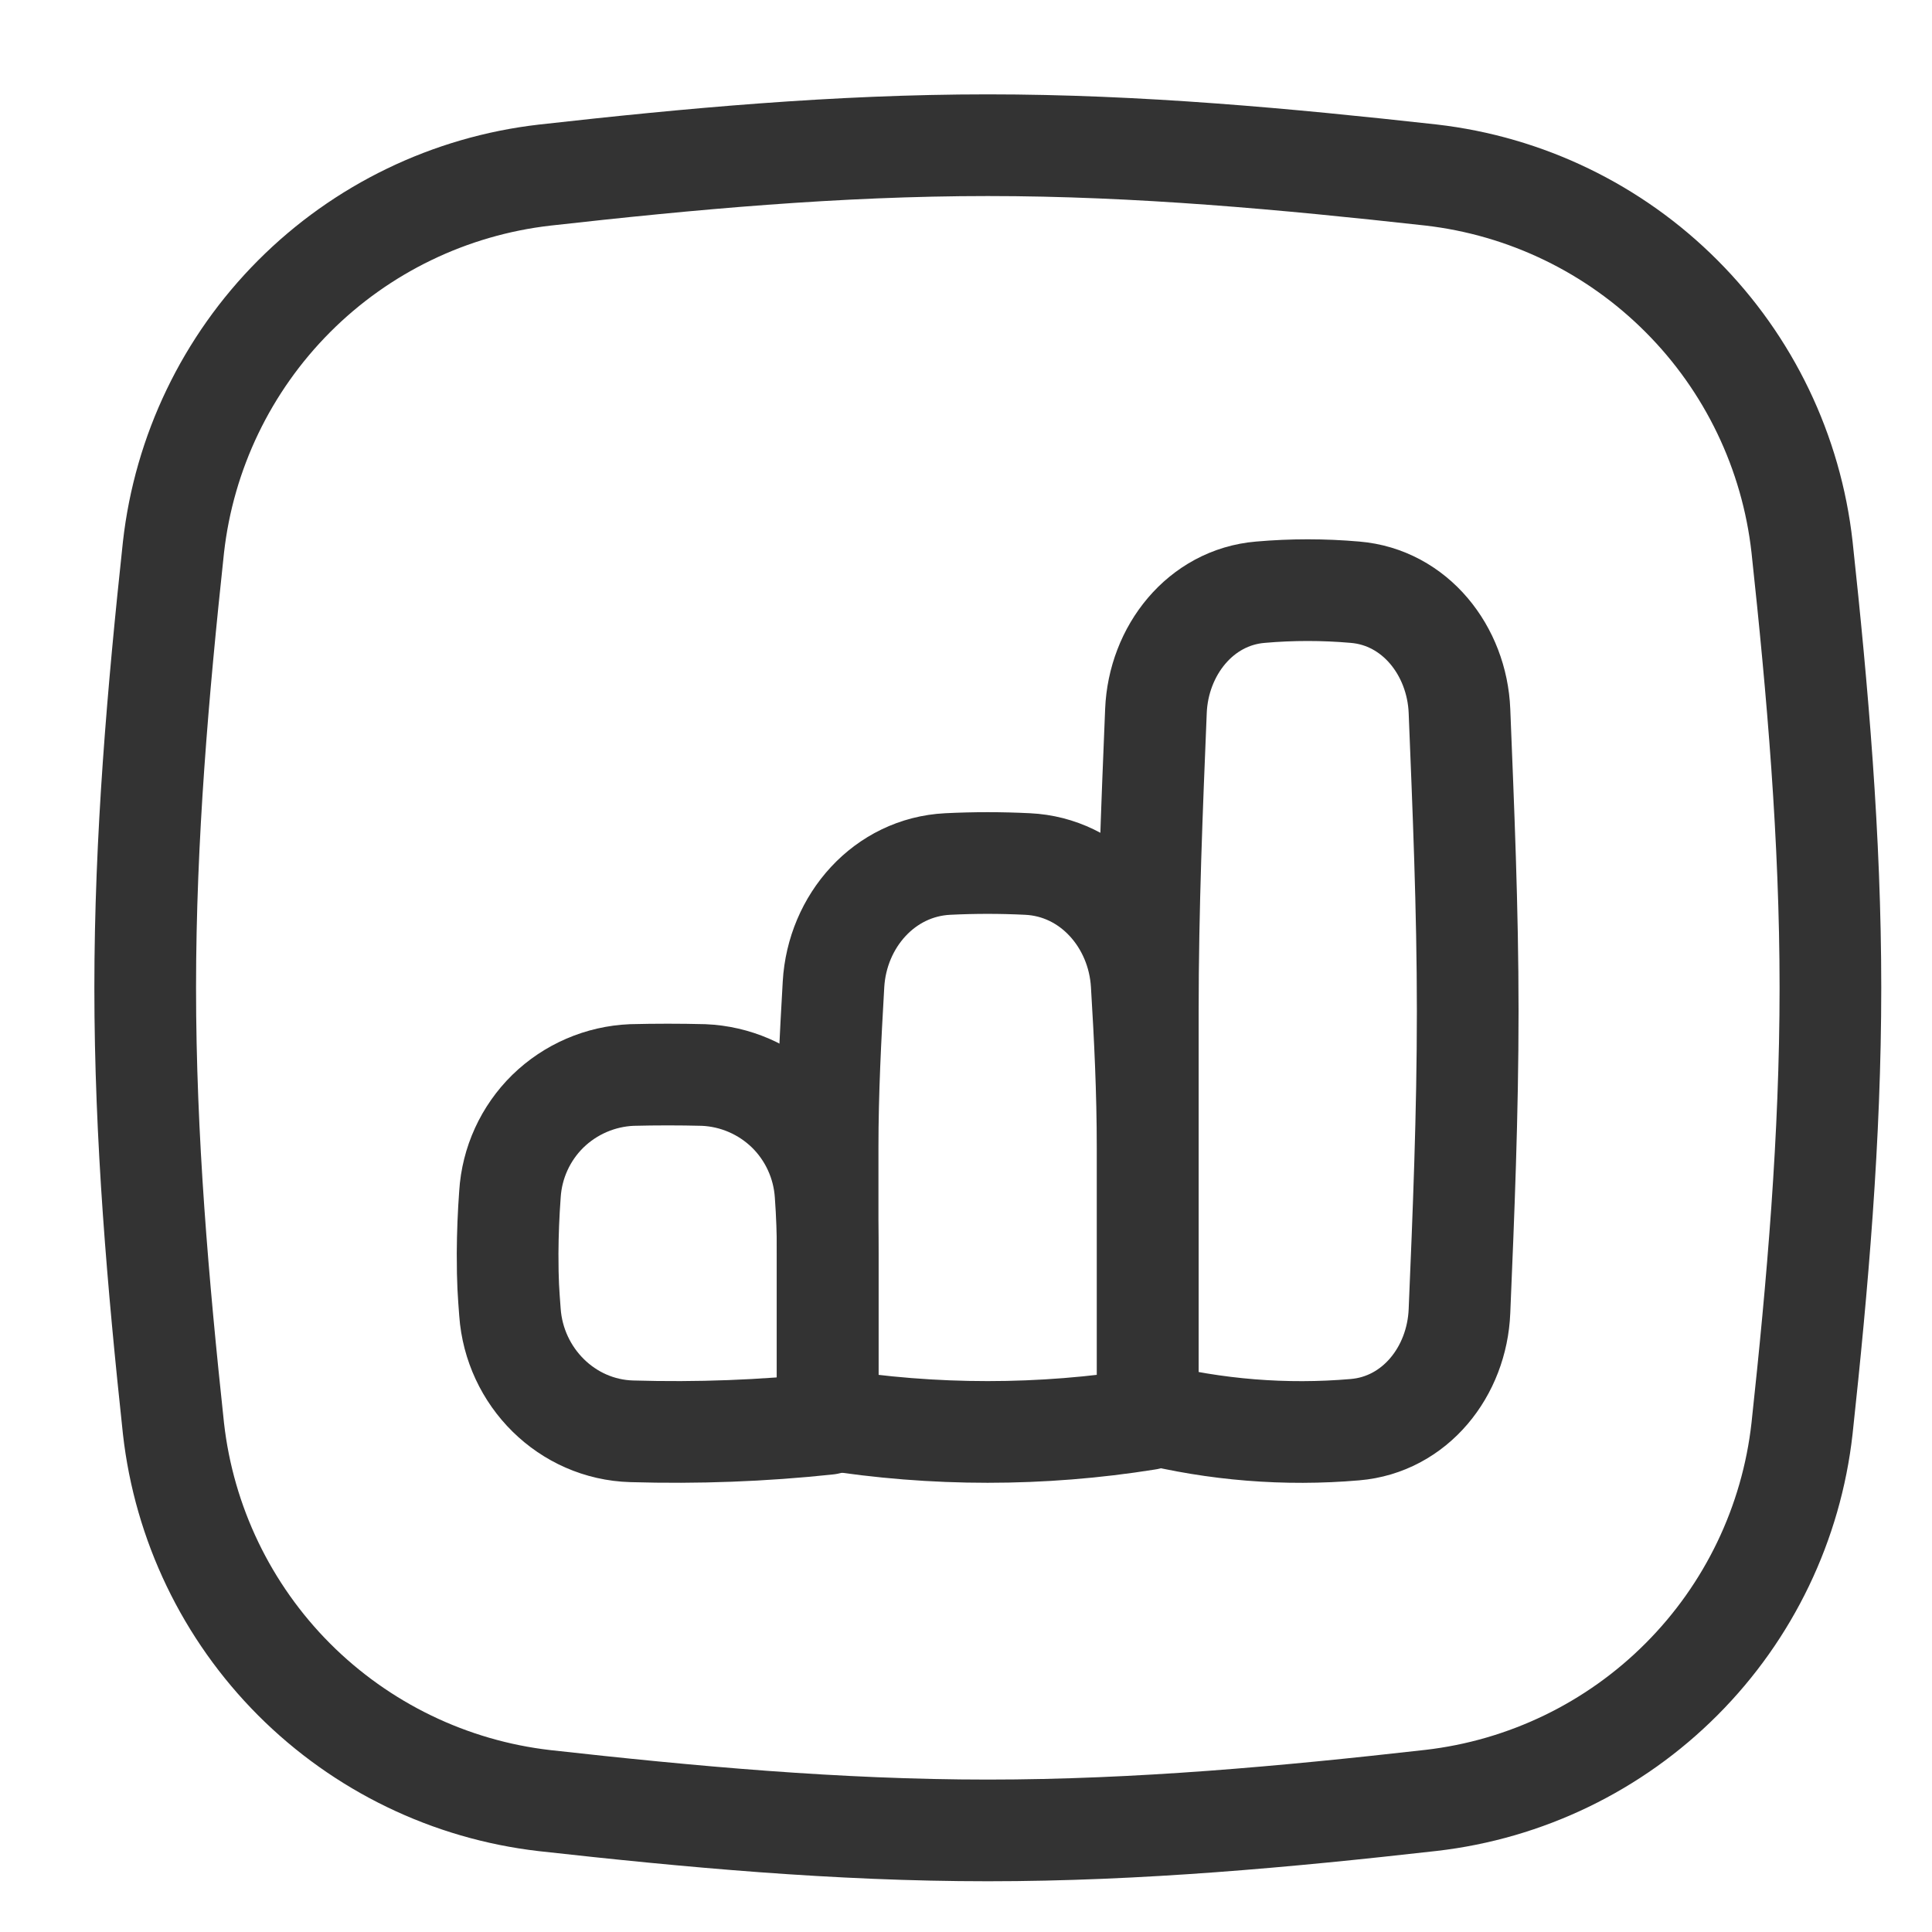
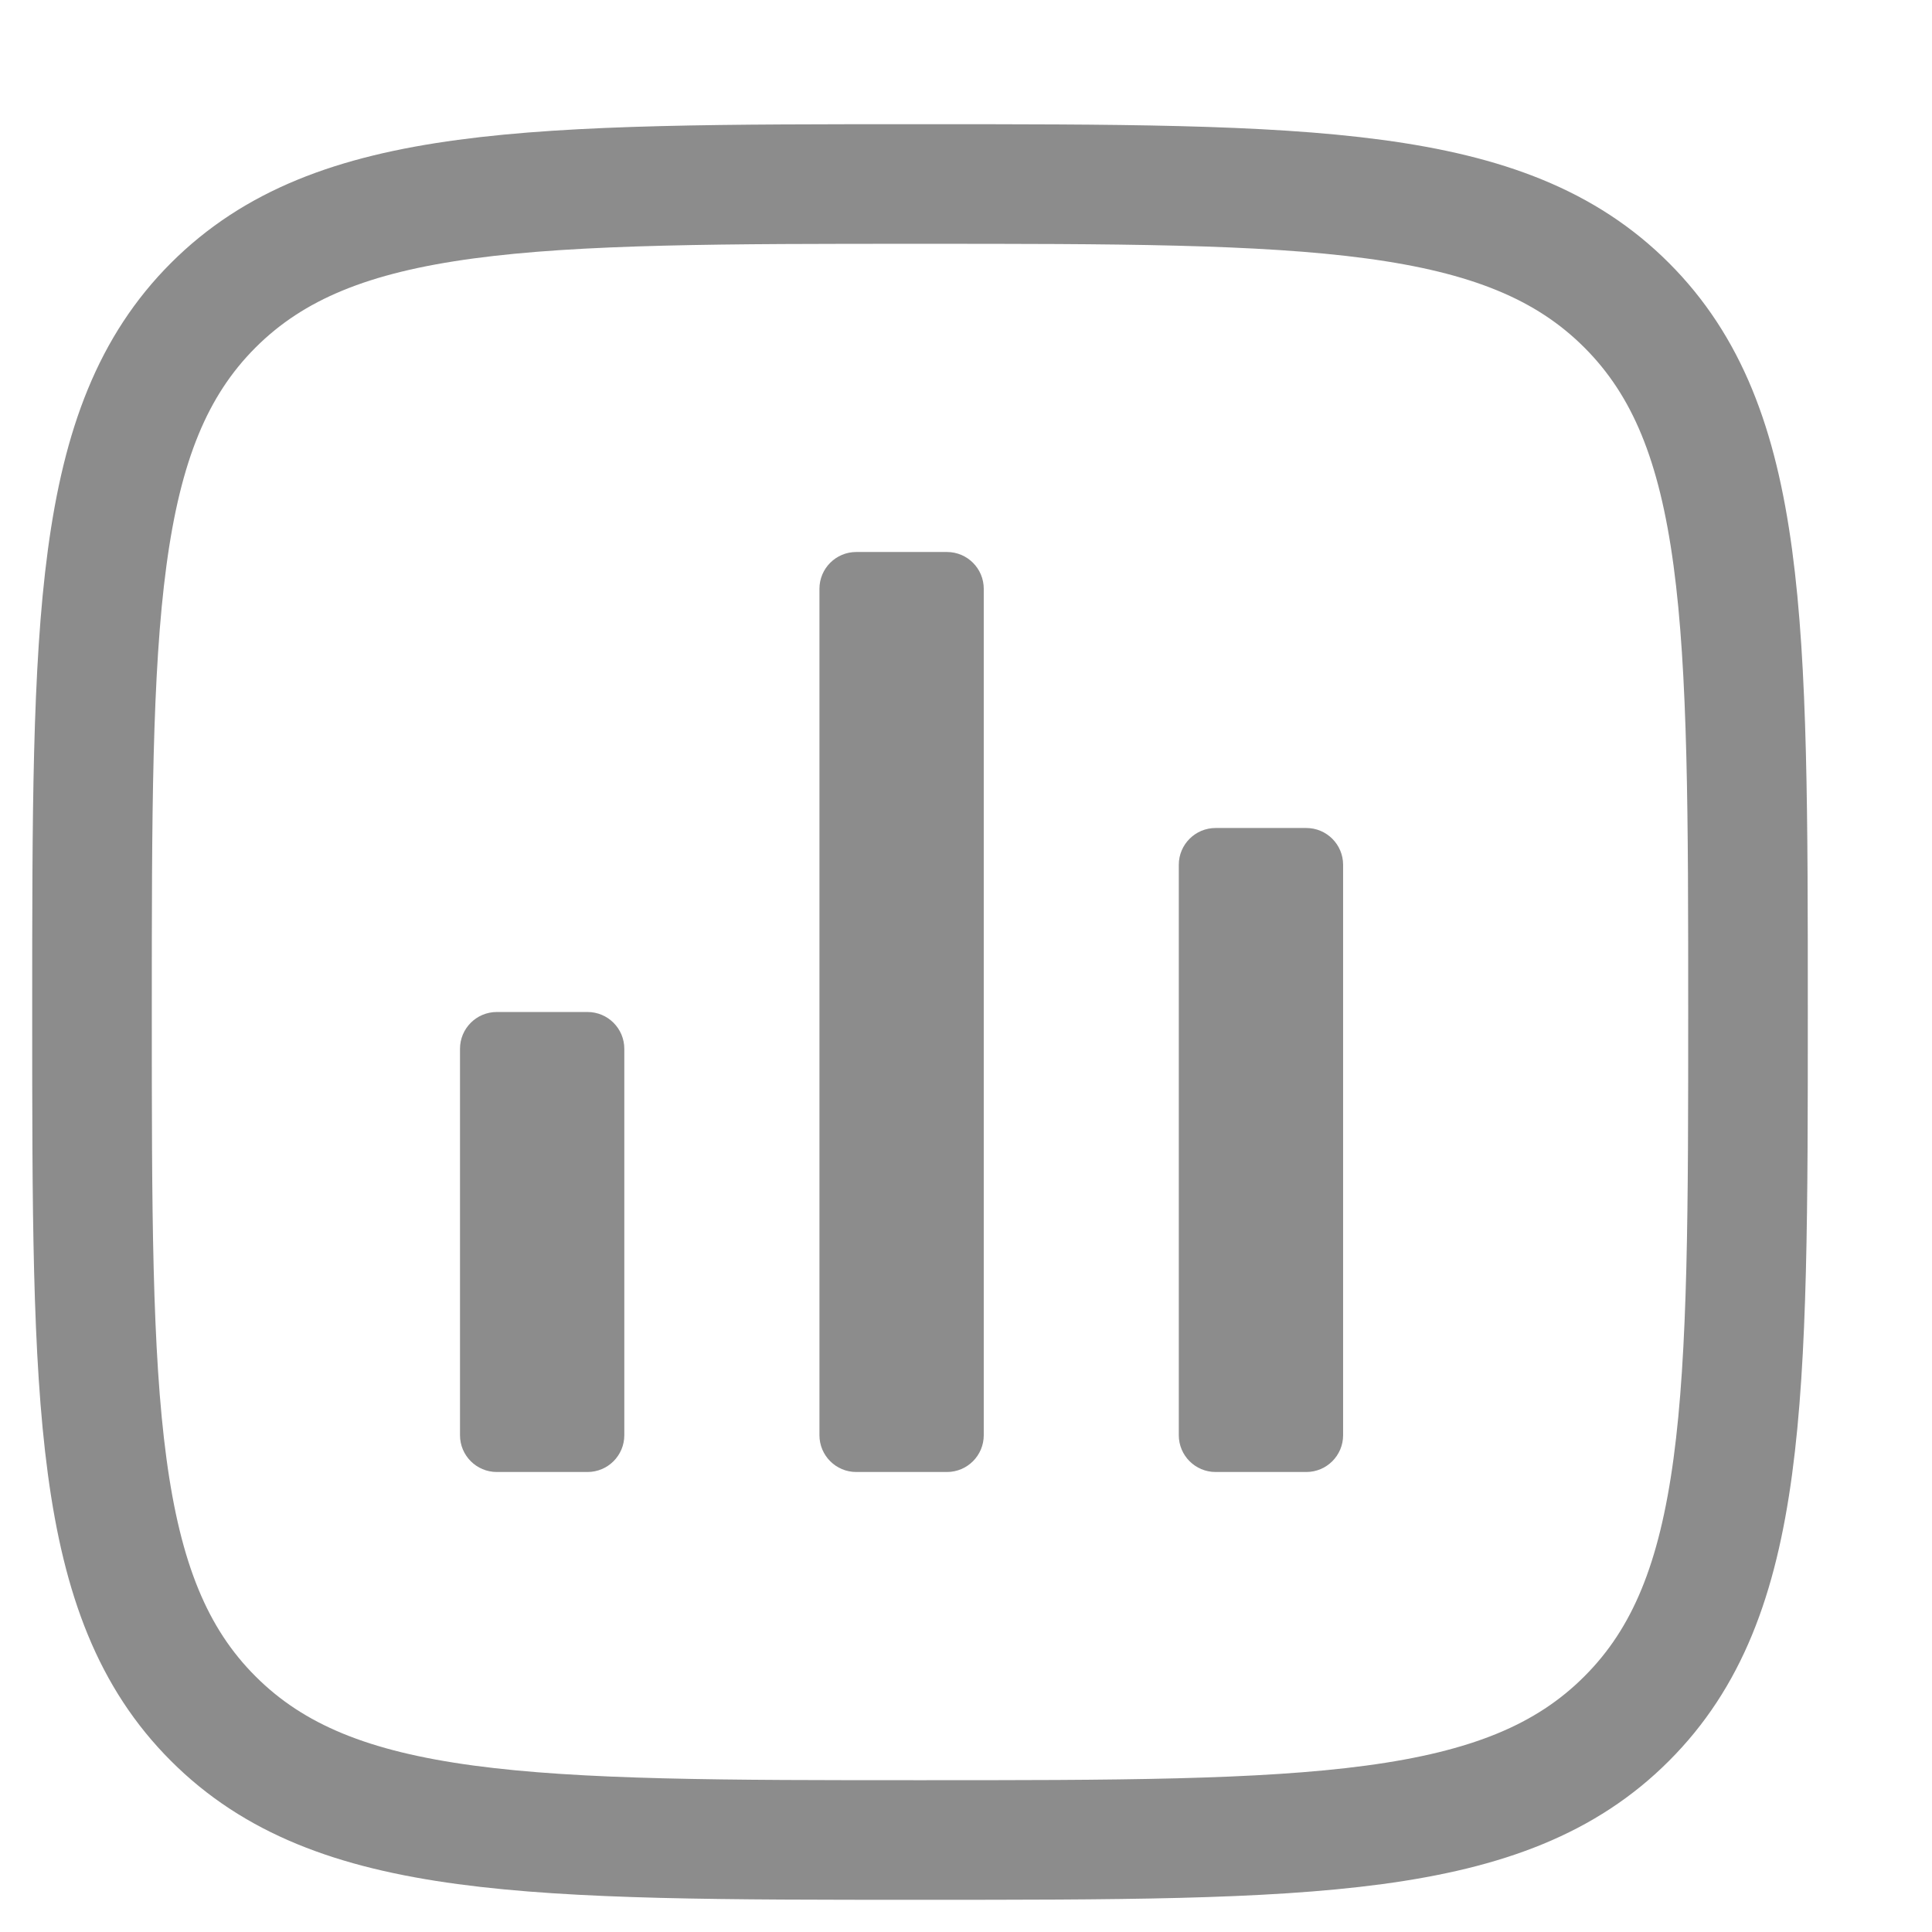
- <svg xmlns="http://www.w3.org/2000/svg" width="19" height="19" viewBox="0 0 19 19" fill="none">
-   <path d="M1.706 14.049C1.811 14.981 2.229 15.851 2.892 16.516C3.555 17.18 4.424 17.601 5.356 17.708C6.775 17.866 8.229 18.001 9.714 18.001C11.199 18.001 12.655 17.866 14.072 17.706C15.005 17.599 15.874 17.179 16.537 16.514C17.2 15.85 17.618 14.98 17.722 14.047C17.874 12.638 18.001 11.19 18.001 9.714C18.001 8.239 17.874 6.791 17.722 5.38C17.618 4.447 17.2 3.577 16.537 2.913C15.874 2.248 15.005 1.828 14.072 1.721C12.654 1.564 11.199 1.428 9.714 1.428C8.229 1.428 6.774 1.563 5.356 1.722C4.424 1.829 3.555 2.249 2.892 2.914C2.229 3.579 1.811 4.449 1.706 5.381C1.555 6.789 1.428 8.237 1.428 9.714C1.428 11.191 1.555 12.638 1.706 14.049Z" stroke="#333333" stroke-linecap="round" stroke-linejoin="round" />
-   <path d="M5.015 12.904C5.06 13.542 5.574 14.058 6.213 14.076C6.859 14.095 7.501 14.071 8.14 14.003V12.326C8.14 12.13 8.133 11.936 8.119 11.745C8.099 11.436 7.966 11.145 7.745 10.928C7.523 10.712 7.23 10.585 6.92 10.572C6.684 10.566 6.449 10.566 6.213 10.572C5.904 10.585 5.61 10.712 5.388 10.928C5.167 11.145 5.034 11.436 5.015 11.745C5.001 11.936 4.993 12.13 4.992 12.326C4.992 12.621 5.001 12.713 5.015 12.904Z" stroke="#333333" stroke-linecap="round" stroke-linejoin="round" />
-   <path d="M8.139 13.957C9.181 14.124 10.244 14.124 11.286 13.957V11.285C11.286 10.738 11.26 10.201 11.228 9.68C11.192 9.057 10.728 8.526 10.105 8.497C9.843 8.484 9.581 8.484 9.32 8.497C8.697 8.528 8.233 9.057 8.197 9.68C8.167 10.201 8.139 10.738 8.139 11.284V13.957ZM11.288 13.897C11.953 14.063 12.642 14.119 13.325 14.06C13.917 14.01 14.329 13.488 14.353 12.894C14.393 11.944 14.434 10.957 14.434 9.944C14.434 8.931 14.391 7.943 14.353 6.992C14.329 6.4 13.917 5.873 13.325 5.824C13.016 5.797 12.705 5.797 12.396 5.824C11.805 5.873 11.392 6.4 11.368 6.992C11.329 7.943 11.288 8.931 11.288 9.944V13.897Z" stroke="#333333" stroke-linecap="round" stroke-linejoin="round" />
+ <svg xmlns="http://www.w3.org/2000/svg" width="21" height="21" viewBox="0 0 21 21" fill="none">
+   <path d="M1 11C1 6.757 1 4.636 2.318 3.318C3.637 2 5.757 2 10 2C14.243 2 16.364 2 17.681 3.318C19 4.637 19 6.757 19 11C19 15.243 19 17.364 17.681 18.681C16.365 20 14.243 20 10 20C5.757 20 3.636 20 2.318 18.681C1 17.365 1 15.243 1 11Z" stroke="#8C8C8C" stroke-width="1.3" />
+   <rect x="5" y="11" width="1.786" height="5" rx="0.4" fill="#8C8C8C" />
+   <rect x="8.907" y="6" width="1.786" height="10" rx="0.4" fill="#8C8C8C" />
+   <rect x="12.813" y="9" width="1.786" height="7" rx="0.4" fill="#8C8C8C" />
</svg>
